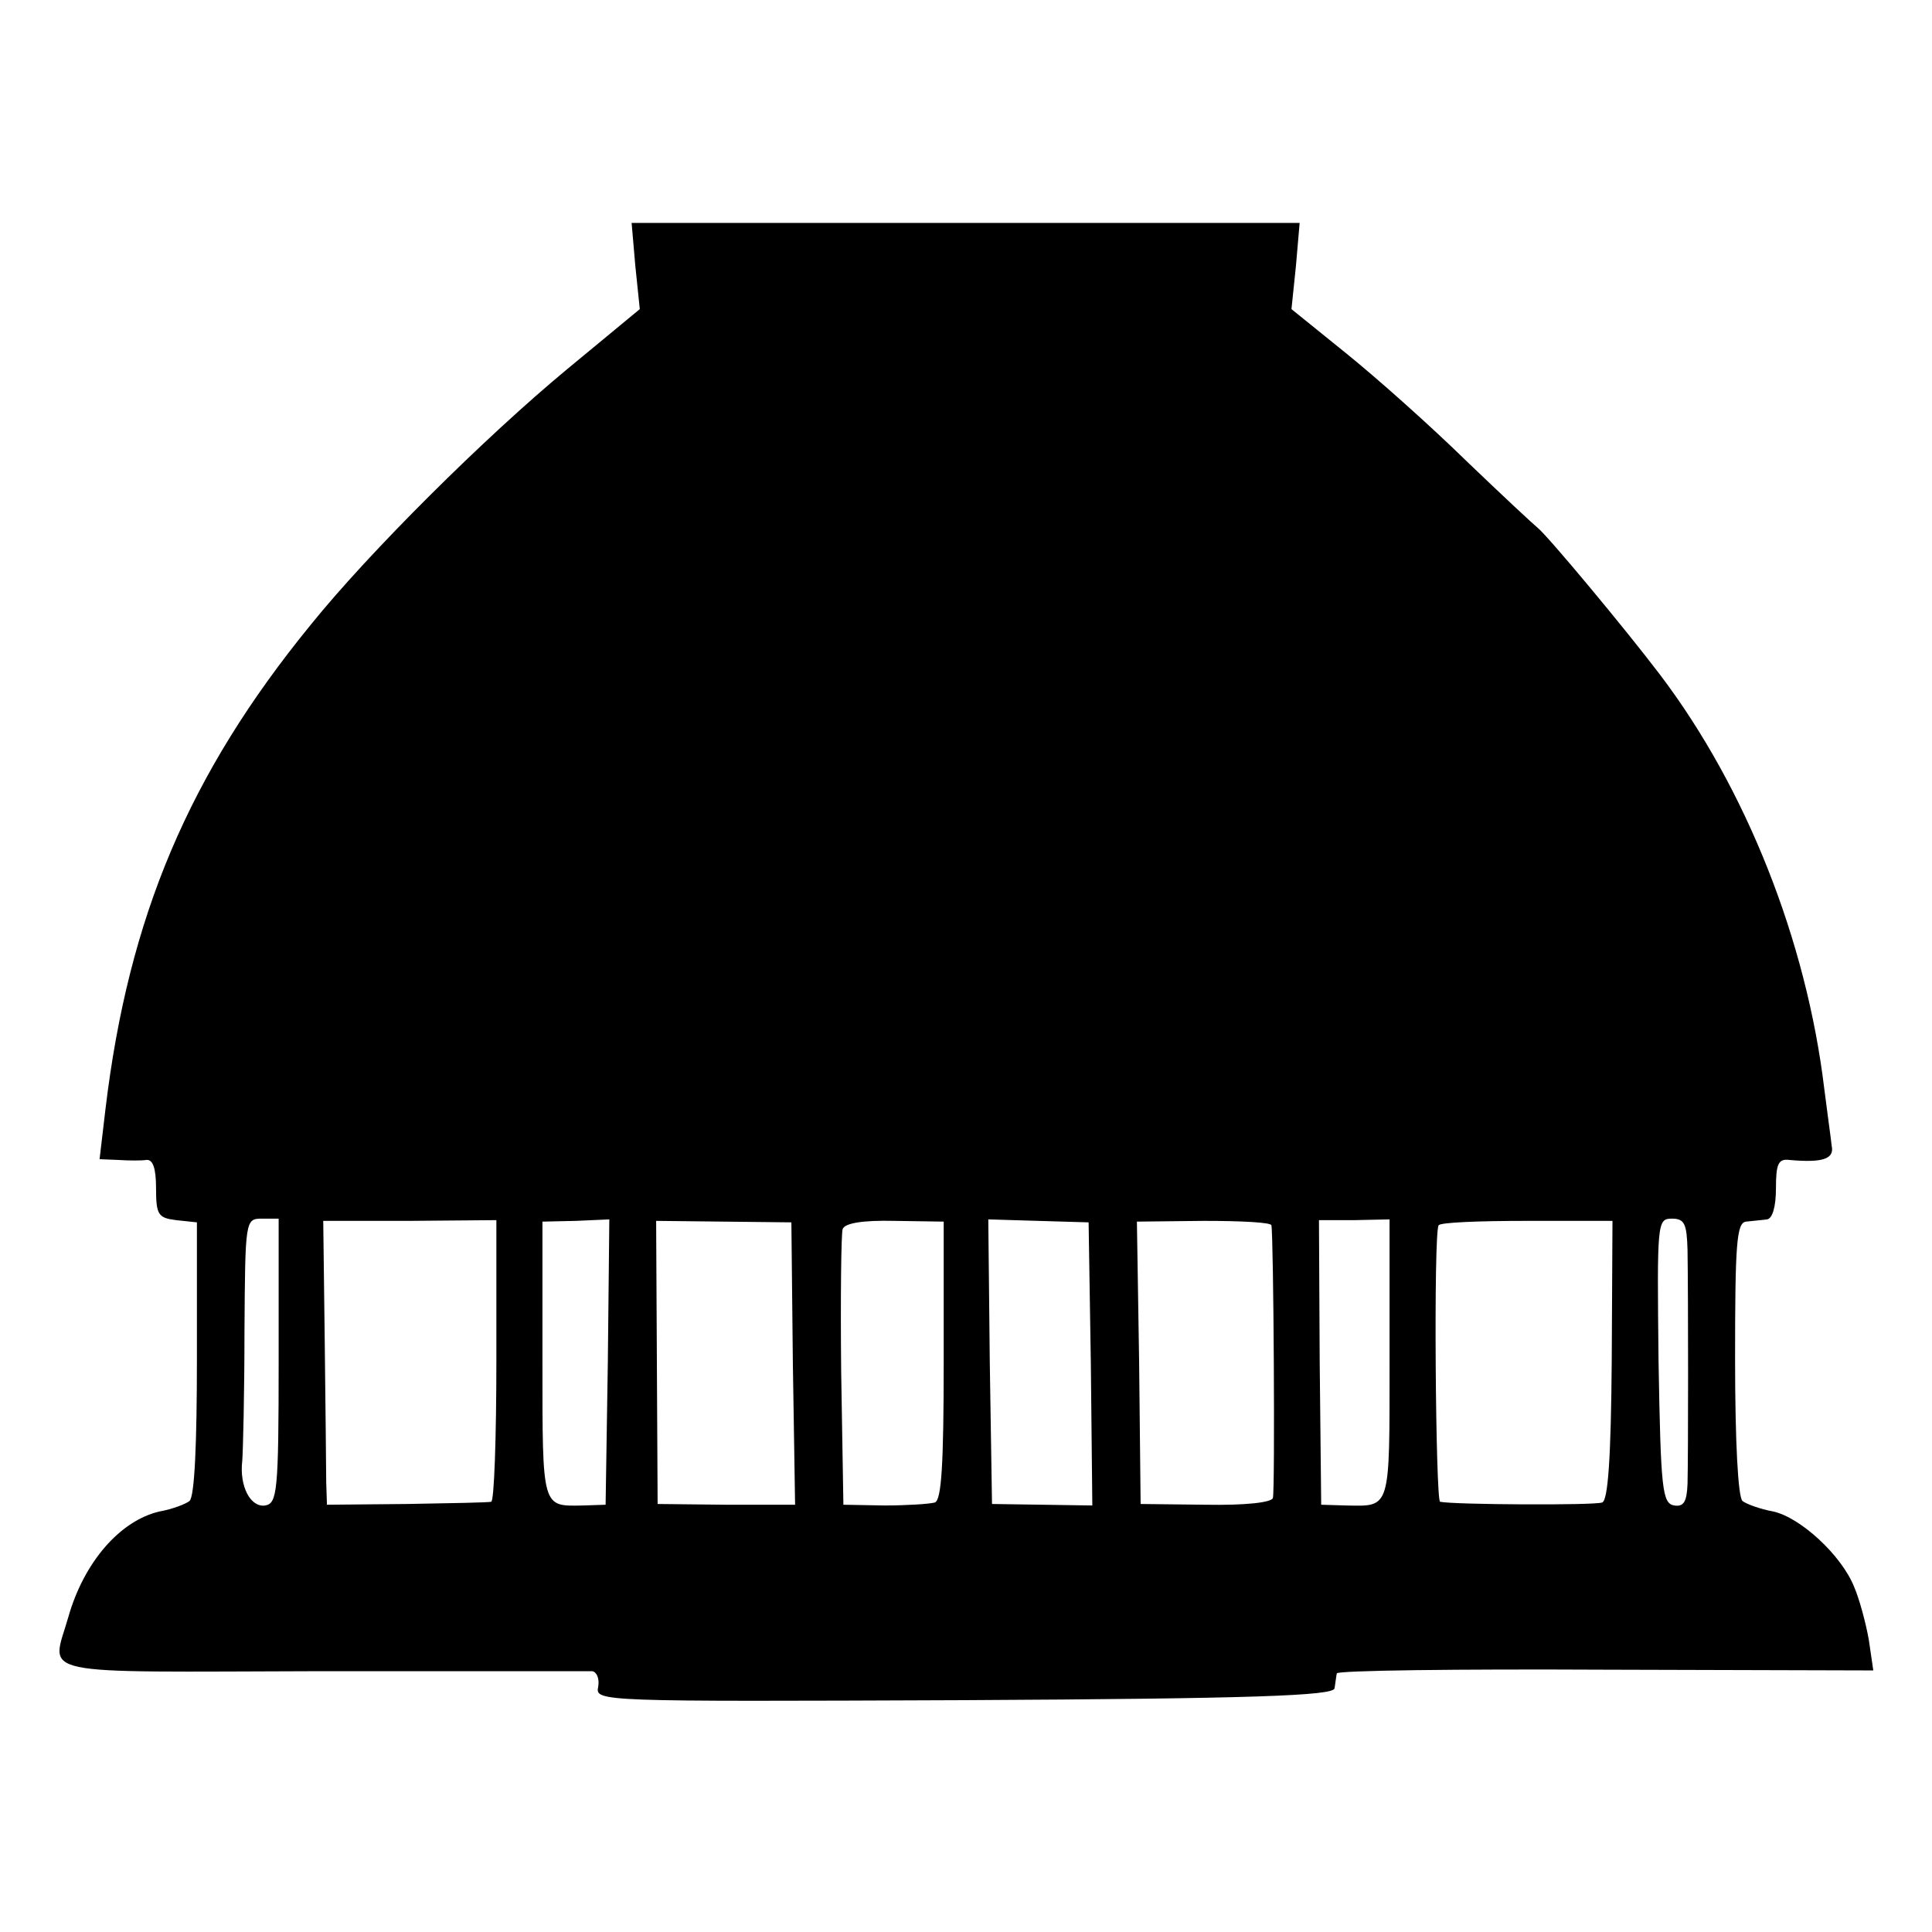
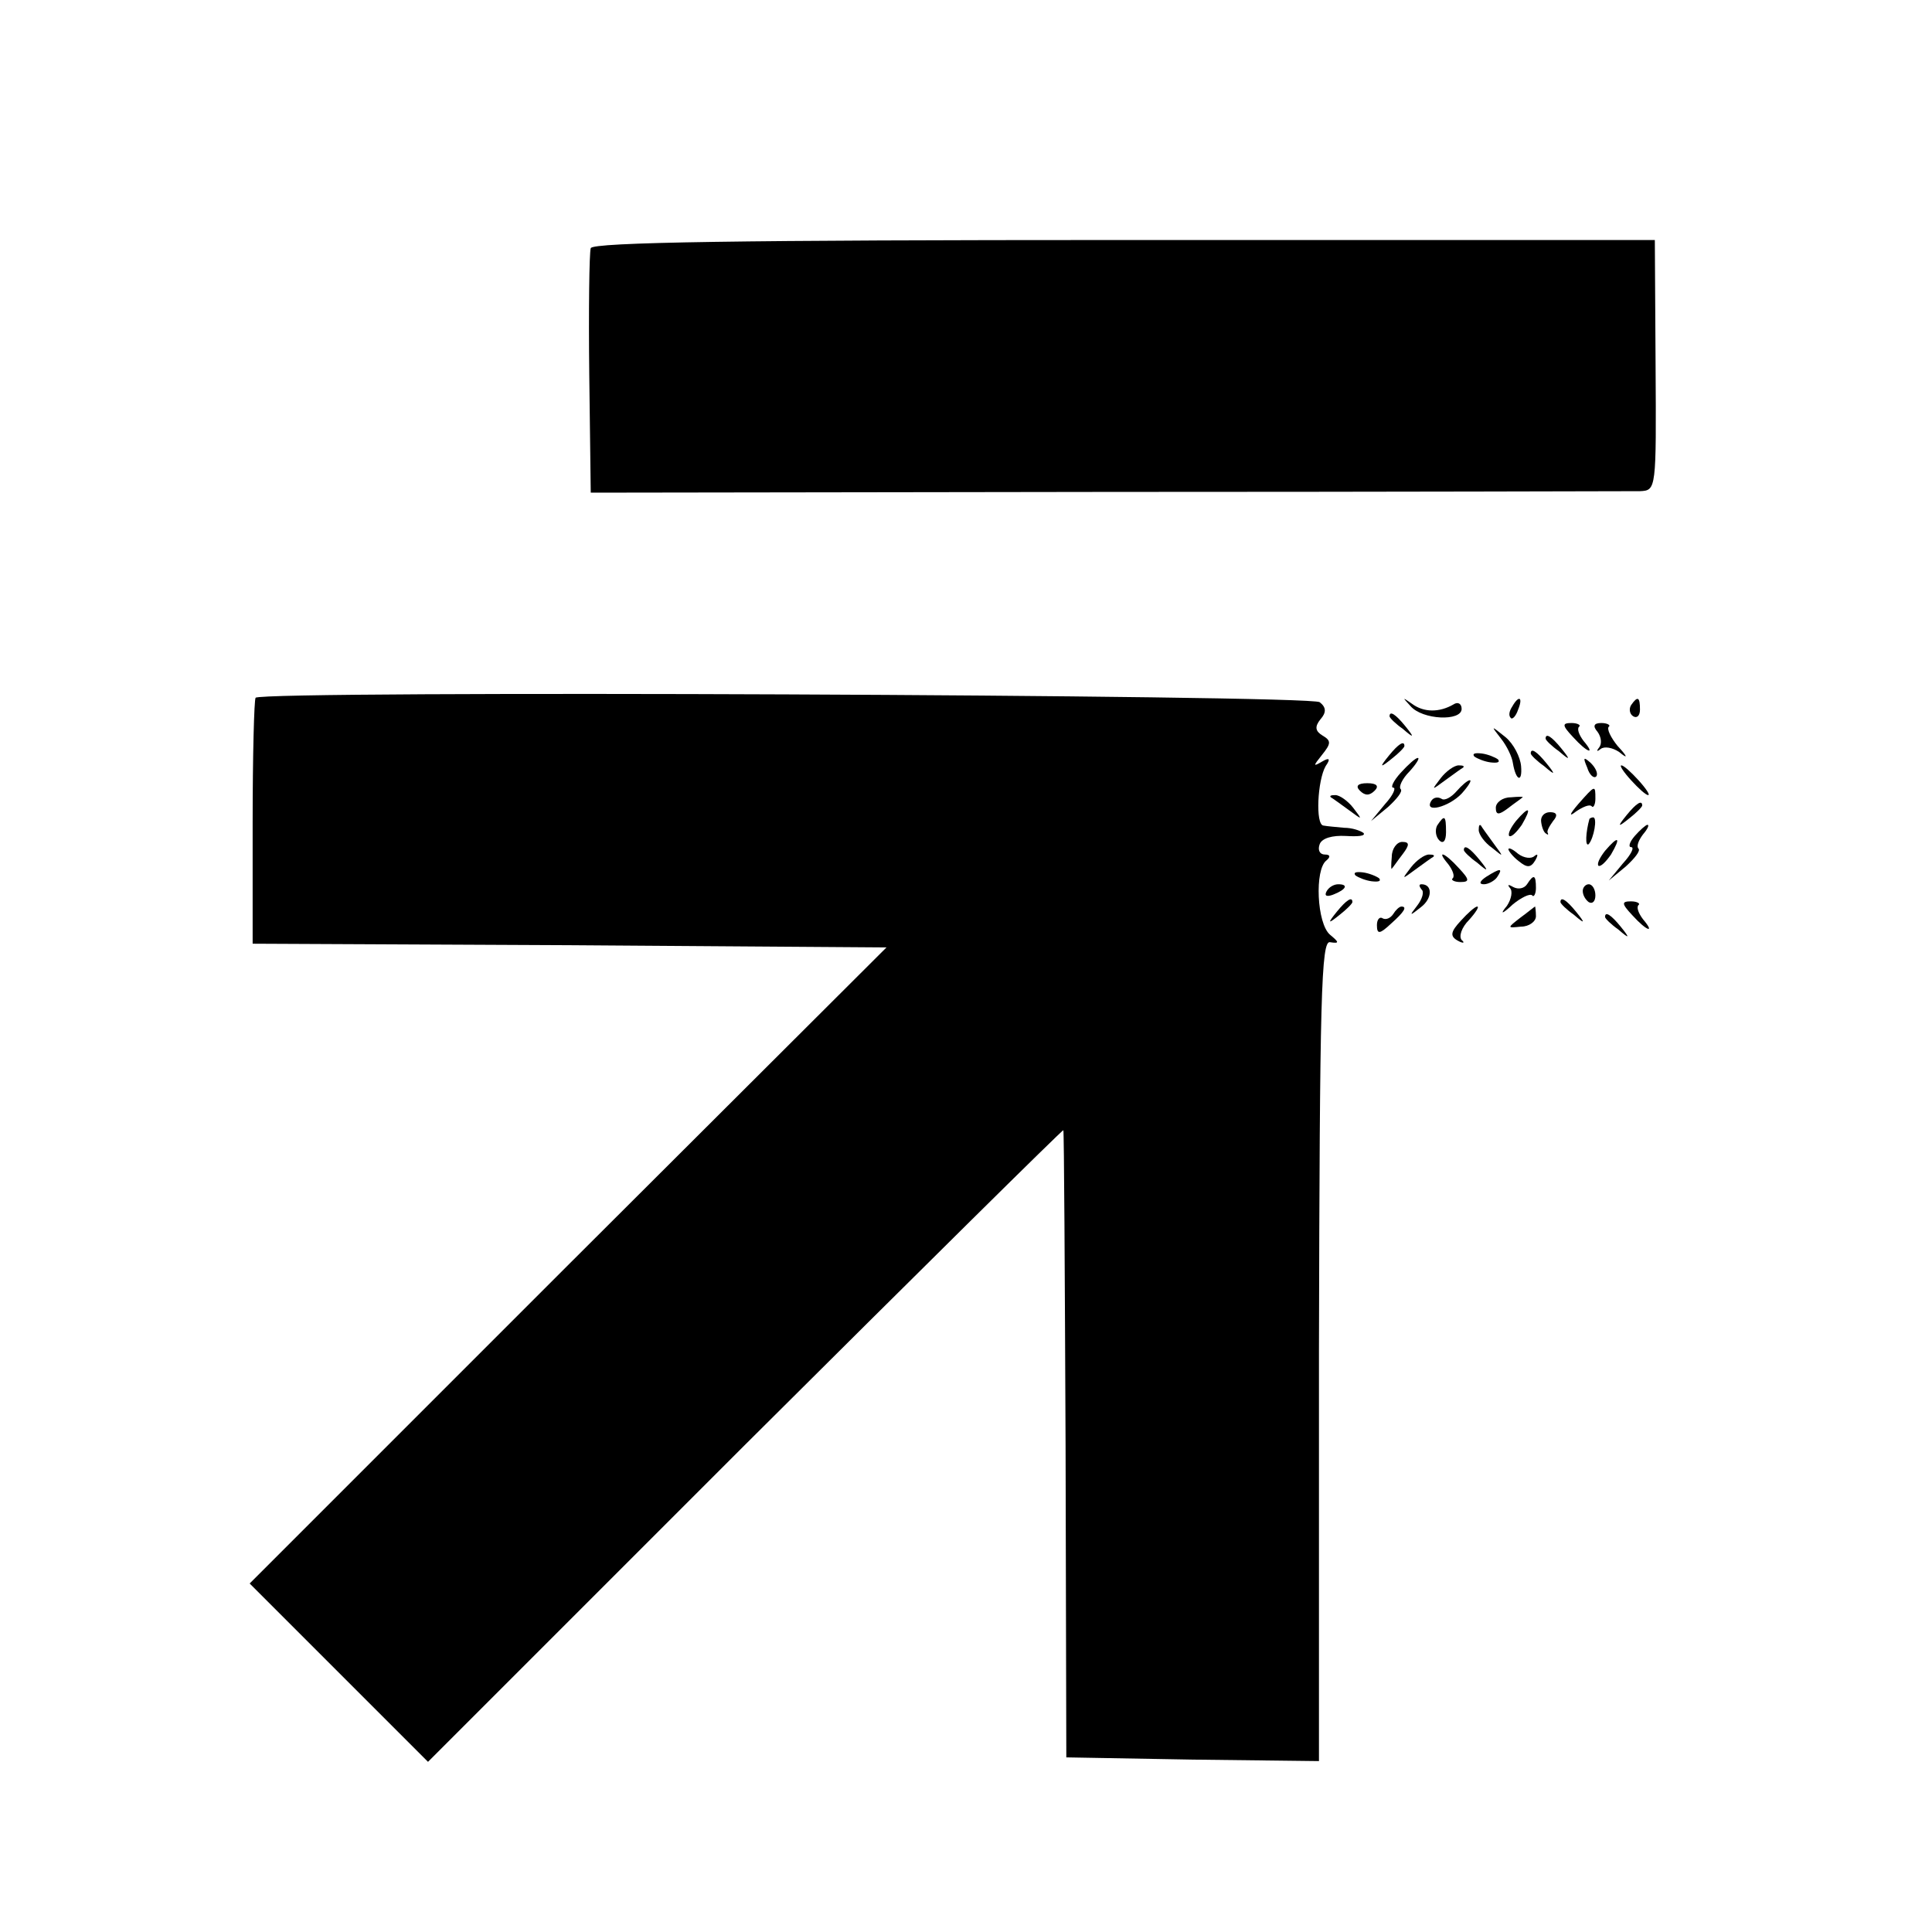
<svg xmlns="http://www.w3.org/2000/svg" version="1.0" width="260pt" height="260pt" viewBox="0 0 260 260" preserveAspectRatio="xMidYMid meet">
  <g transform="translate(0,260) scale(0.1,-0.1)" fill="#000000" stroke="none">
-     <path d="M855 2242 l6 -58 -98 -81 c-111 -92 -266 -246 -345 -344 -164 -201 -245 -393 -276 -651 l-8 -68 25 -1 c14 -1 32 -1 38 0 9 1 13 -12 13 -38 0 -36 3 -40 27 -43 l28 -3 0 -183 c0 -113 -3 -186 -10 -192 -5 -4 -23 -11 -40 -14 -53 -12 -102 -68 -123 -142 -23 -81 -54 -74 341 -73 193 0 357 0 364 0 6 -1 10 -10 8 -21 -4 -20 0 -20 493 -18 389 2 497 6 498 16 1 6 2 15 3 20 0 4 163 6 362 5 l360 -1 -6 41 c-4 23 -13 56 -20 72 -17 42 -72 93 -109 101 -17 3 -36 10 -41 14 -6 5 -10 79 -10 192 0 155 2 183 15 184 8 1 21 2 28 3 7 1 12 16 12 42 0 32 3 40 18 38 44 -4 61 1 57 19 -1 10 -6 45 -10 77 -24 199 -105 404 -221 557 -47 62 -152 188 -165 198 -4 3 -47 43 -96 90 -48 47 -121 112 -162 145 l-73 59 6 58 5 58 -450 0 -449 0 5 -58z m-480 -1474 c0 -176 -2 -191 -18 -194 -20 -3 -35 26 -31 60 1 11 3 90 3 174 1 151 1 152 24 152 l22 0 0 -192z m293 1 c0 -104 -3 -190 -7 -190 -3 -1 -54 -2 -113 -3 l-108 -1 -1 30 c0 16 -1 102 -2 191 l-2 161 116 0 117 1 0 -189z m150 -2 l-3 -192 -30 -1 c-56 -1 -55 -6 -55 195 l0 187 45 1 45 2 -2 -192z m249 -2 l3 -190 -93 0 -92 1 -1 190 -1 191 91 -1 91 -1 2 -190z m203 4 c0 -141 -3 -188 -12 -191 -7 -2 -38 -4 -68 -4 l-55 1 -3 180 c-1 99 0 185 2 191 3 8 27 12 70 11 l66 -1 0 -187z m198 -4 l2 -191 -67 1 -68 1 -3 191 -2 192 67 -2 68 -2 3 -190z m243 186 c3 -16 5 -357 2 -367 -2 -6 -37 -10 -91 -9 l-87 1 -2 190 -3 190 90 1 c50 0 91 -2 91 -6z m159 -181 c0 -204 2 -197 -59 -196 l-33 1 -2 192 -1 191 48 0 47 1 0 -189z m299 -1 c-1 -131 -5 -189 -13 -191 -10 -4 -200 -3 -218 1 -6 1 -9 361 -2 372 2 4 55 6 119 6 l115 0 -1 -188z m102 149 c1 -63 1 -278 0 -315 -1 -24 -5 -31 -18 -29 -16 3 -18 21 -21 194 -2 187 -2 192 18 192 17 0 20 -7 21 -42z" />
+     <path d="M795 2266 c-2 -6 -3 -83 -2 -170 l2 -159 695 1 c382 0 705 1 717 1 22 1 22 2 21 170 l-1 168 -714 0 c-515 0 -716 -3 -718 -11z" />
+     <path d="M344 1661 c-2 -2 -4 -78 -4 -168 l0 -163 426 -2 427 -3 -429 -428 -428 -428 120 -120 120 -120 427 427 c235 234 428 425 428 423 1 -2 2 -193 3 -424 l1 -420 170 -3 170 -2 0 552 c1 479 3 553 15 550 13 -2 12 0 0 10 -18 15 -21 88 -5 100 6 5 5 8 -2 8 -7 0 -10 6 -7 14 3 8 17 12 35 11 17 -1 27 0 24 4 -4 3 -15 7 -26 7 -10 1 -23 2 -28 3 -11 1 -8 61 3 80 7 10 5 12 -5 6 -12 -7 -12 -6 0 9 12 15 13 19 1 26 -10 6 -11 12 -3 22 8 9 8 16 -1 23 -11 10 -1422 16 -1432 6z" />
+     <path d="M1898 1650 c16 -19 69 -21 69 -4 0 7 -5 10 -11 6 -19 -11 -40 -11 -56 1 -13 9 -13 9 -2 -3z" />
+     <path d="M2035 1649 c-4 -6 -5 -12 -2 -15 2 -3 7 2 10 11 7 17 1 20 -8 4z" />
+     <path d="M2195 1651 c-3 -5 -2 -12 3 -15 5 -3 9 1 9 9 0 17 -3 19 -12 6z" />
+     <path d="M1870 1636 c0 -2 8 -10 18 -17 15 -13 16 -12 3 4 -13 16 -21 21 -21 13z" />
+     <path d="M2117 1608 c19 -21 31 -25 14 -5 -6 8 -9 16 -6 19 3 2 -2 5 -10 5 -13 0 -13 -3 2 -19z" />
+     <path d="M2150 1615 c5 -7 6 -16 2 -21 -4 -5 -3 -6 2 -2 5 4 16 2 25 -4 12 -10 12 -7 -2 8 -9 11 -15 23 -12 26 3 2 -2 5 -10 5 -10 0 -12 -4 -5 -12z" />
+     <path d="M2020 1606 c8 -10 15 -25 16 -33 4 -24 13 -27 11 -4 -1 12 -10 30 -21 39 -20 16 -20 16 -6 -2z" />
+     <path d="M2080 1606 c0 -2 8 -10 18 -17 15 -13 16 -12 3 4 -13 16 -21 21 -21 13z" />
+     <path d="M1869 1583 c-13 -16 -12 -17 4 -4 9 7 17 15 17 17 0 8 -8 3 -21 -13z" />
+     <path d="M1984 1582 c4 -3 14 -7 22 -8 9 -1 13 0 10 4 -4 3 -14 7 -22 8 -9 1 -13 0 -10 -4z" />
+     <path d="M2060 1586 c0 -2 8 -10 18 -17 15 -13 16 -12 3 4 -13 16 -21 21 -21 13z" />
+     <path d="M1885 1560 c-10 -11 -14 -20 -10 -20 4 0 0 -10 -11 -22 l-19 -23 23 19 c12 11 20 21 17 24 -3 3 2 14 12 24 9 10 14 18 11 18 -3 0 -13 -9 -23 -20z" />
+     <path d="M2136 1567 c3 -10 9 -15 12 -12 3 3 0 11 -7 18 -10 9 -11 8 -5 -6z" />
+     <path d="M1939 1553 c-13 -17 -13 -17 6 -3 11 8 22 16 24 17 2 2 0 3 -6 3 -6 0 -17 -8 -24 -17z" />
+     <path d="M2195 1550 c10 -11 20 -20 23 -20 3 0 -3 9 -13 20 -10 11 -20 20 -23 20 -3 0 3 -9 13 -20z" />
+     <path d="M1830 1536 c7 -7 13 -7 20 0 6 6 3 10 -10 10 -13 0 -16 -4 -10 -10z" />
+     <path d="M1960 1535 c-7 -8 -16 -13 -20 -10 -5 3 -11 2 -14 -3 -10 -17 24 -8 41 10 9 10 14 18 11 18 -3 0 -11 -7 -18 -15z" />
+     <path d="M2124 1518 c-12 -14 -13 -18 -3 -10 9 6 18 10 21 7 2 -3 5 2 5 10 0 19 0 19 -23 -7z" />
+     <path d="M1791 1527 c2 -1 13 -9 24 -17 19 -14 19 -14 6 3 -7 9 -18 17 -24 17 -6 0 -8 -1 -6 -3z" />
+     <path d="M2013 1513 c0 -10 4 -10 16 -1 9 7 18 13 20 15 2 1 -5 1 -16 0 -11 0 -20 -7 -20 -14z" />
+     <path d="M2189 1503 c-13 -16 -12 -17 4 -4 9 7 17 15 17 17 0 8 -8 3 -21 -13z" />
+     <path d="M2040 1495 c-7 -9 -11 -17 -9 -20 3 -2 10 5 17 15 14 24 10 26 -8 5z" />
+     <path d="M2074 1494 c1 -8 4 -15 7 -16 2 -2 3 -1 2 1 -2 2 2 9 7 16 7 8 5 12 -4 12 -8 0 -13 -6 -12 -13z" />
+     <path d="M1934 1489 c-3 -6 -2 -15 3 -20 5 -5 9 -1 9 11 0 23 -2 24 -12 9z" />
+     <path d="M2139 1498 c-5 -18 -6 -38 -1 -34 7 8 12 36 6 36 -2 0 -4 -1 -5 -2z" />
+     <path d="M1990 1483 c0 -6 8 -17 18 -24 16 -13 16 -13 2 6 -8 11 -16 22 -17 24 -2 2 -3 0 -3 -6z" />
+     <path d="M2200 1475 c-7 -8 -9 -15 -5 -15 5 0 0 -10 -11 -22 l-19 -23 23 19 c12 11 20 21 17 24 -3 3 0 11 6 19 6 7 9 13 6 13 -2 0 -10 -7 -17 -15z" />
+     <path d="M1873 1447 c-1 -11 -1 -18 0 -16 2 2 8 11 15 20 9 12 9 16 -1 16 -7 0 -14 -9 -14 -20z" />
+     <path d="M2160 1455 c-7 -9 -11 -17 -9 -20 3 -2 10 5 17 15 14 24 10 26 -8 5z" />
+     <path d="M1970 1456 c0 -2 8 -10 18 -17 15 -13 16 -12 3 4 -13 16 -21 21 -21 13z" />
+     <path d="M2030 1457 c0 -2 6 -10 14 -16 11 -9 16 -9 22 1 4 7 4 10 -1 6 -4 -4 -14 -3 -22 3 -7 6 -13 9 -13 6z" />
+     <path d="M1899 1433 c-13 -17 -13 -17 6 -3 11 8 22 16 24 17 2 2 0 3 -6 3 -6 0 -17 -8 -24 -17z" />
+     <path d="M1949 1437 c6 -8 9 -16 6 -19 -3 -2 2 -5 10 -5 13 0 13 3 -2 19 -19 21 -31 25 -14 5z" />
+     <path d="M1824 1422 c4 -3 14 -7 22 -8 9 -1 13 0 10 4 -4 3 -14 7 -22 8 -9 1 -13 0 -10 -4z" />
+     <path d="M2000 1420 c-9 -6 -10 -10 -3 -10 6 0 15 5 18 10 8 12 4 12 -15 0z" />
+     <path d="M2055 1410 c-4 -6 -12 -7 -18 -4 -7 4 -9 4 -5 -1 4 -4 2 -15 -4 -24 -10 -12 -7 -12 8 2 11 9 23 15 26 12 2 -3 5 2 5 10 0 18 -3 19 -12 5z" />
+     <path d="M1785 1400 c-3 -6 1 -7 9 -4 18 7 21 14 7 14 -6 0 -13 -4 -16 -10z" />
+     <path d="M1913 1403 c4 -3 1 -13 -6 -22 -11 -14 -10 -14 5 -2 16 12 16 31 1 31 -4 0 -3 -3 0 -7z" />
+     <path d="M2130 1401 c0 -6 4 -12 8 -15 5 -3 9 1 9 9 0 8 -4 15 -9 15 -4 0 -8 -4 -8 -9z" />
+     <path d="M1799 1373 c-13 -16 -12 -17 4 -4 9 7 17 15 17 17 0 8 -8 3 -21 -13z" />
+     <path d="M2100 1386 c0 -2 8 -10 18 -17 15 -13 16 -12 3 4 -13 16 -21 21 -21 13z" />
+     <path d="M2197 1368 c19 -21 31 -25 14 -5 -6 8 -9 16 -6 19 3 2 -2 5 -10 5 -13 0 -13 -3 2 -19z" />
+     <path d="M1875 1370 c-4 -6 -10 -8 -14 -6 -4 3 -8 -1 -8 -9 0 -13 4 -12 19 2 18 16 22 23 14 23 -3 0 -8 -5 -11 -10z" />
+     <path d="M1966 1361 c-14 -15 -15 -21 -4 -27 7 -4 10 -3 5 1 -4 5 0 17 10 27 9 10 14 18 11 18 -3 0 -13 -9 -22 -19z" />
+     <path d="M2046 1365 c-18 -14 -18 -14 1 -12 11 0 20 7 20 14 0 7 -1 13 -1 13 -1 0 -9 -7 -20 -15z" />
+     <path d="M2160 1366 c0 -2 8 -10 18 -17 15 -13 16 -12 3 4 -13 16 -21 21 -21 13z" />
  </g>
</svg>
